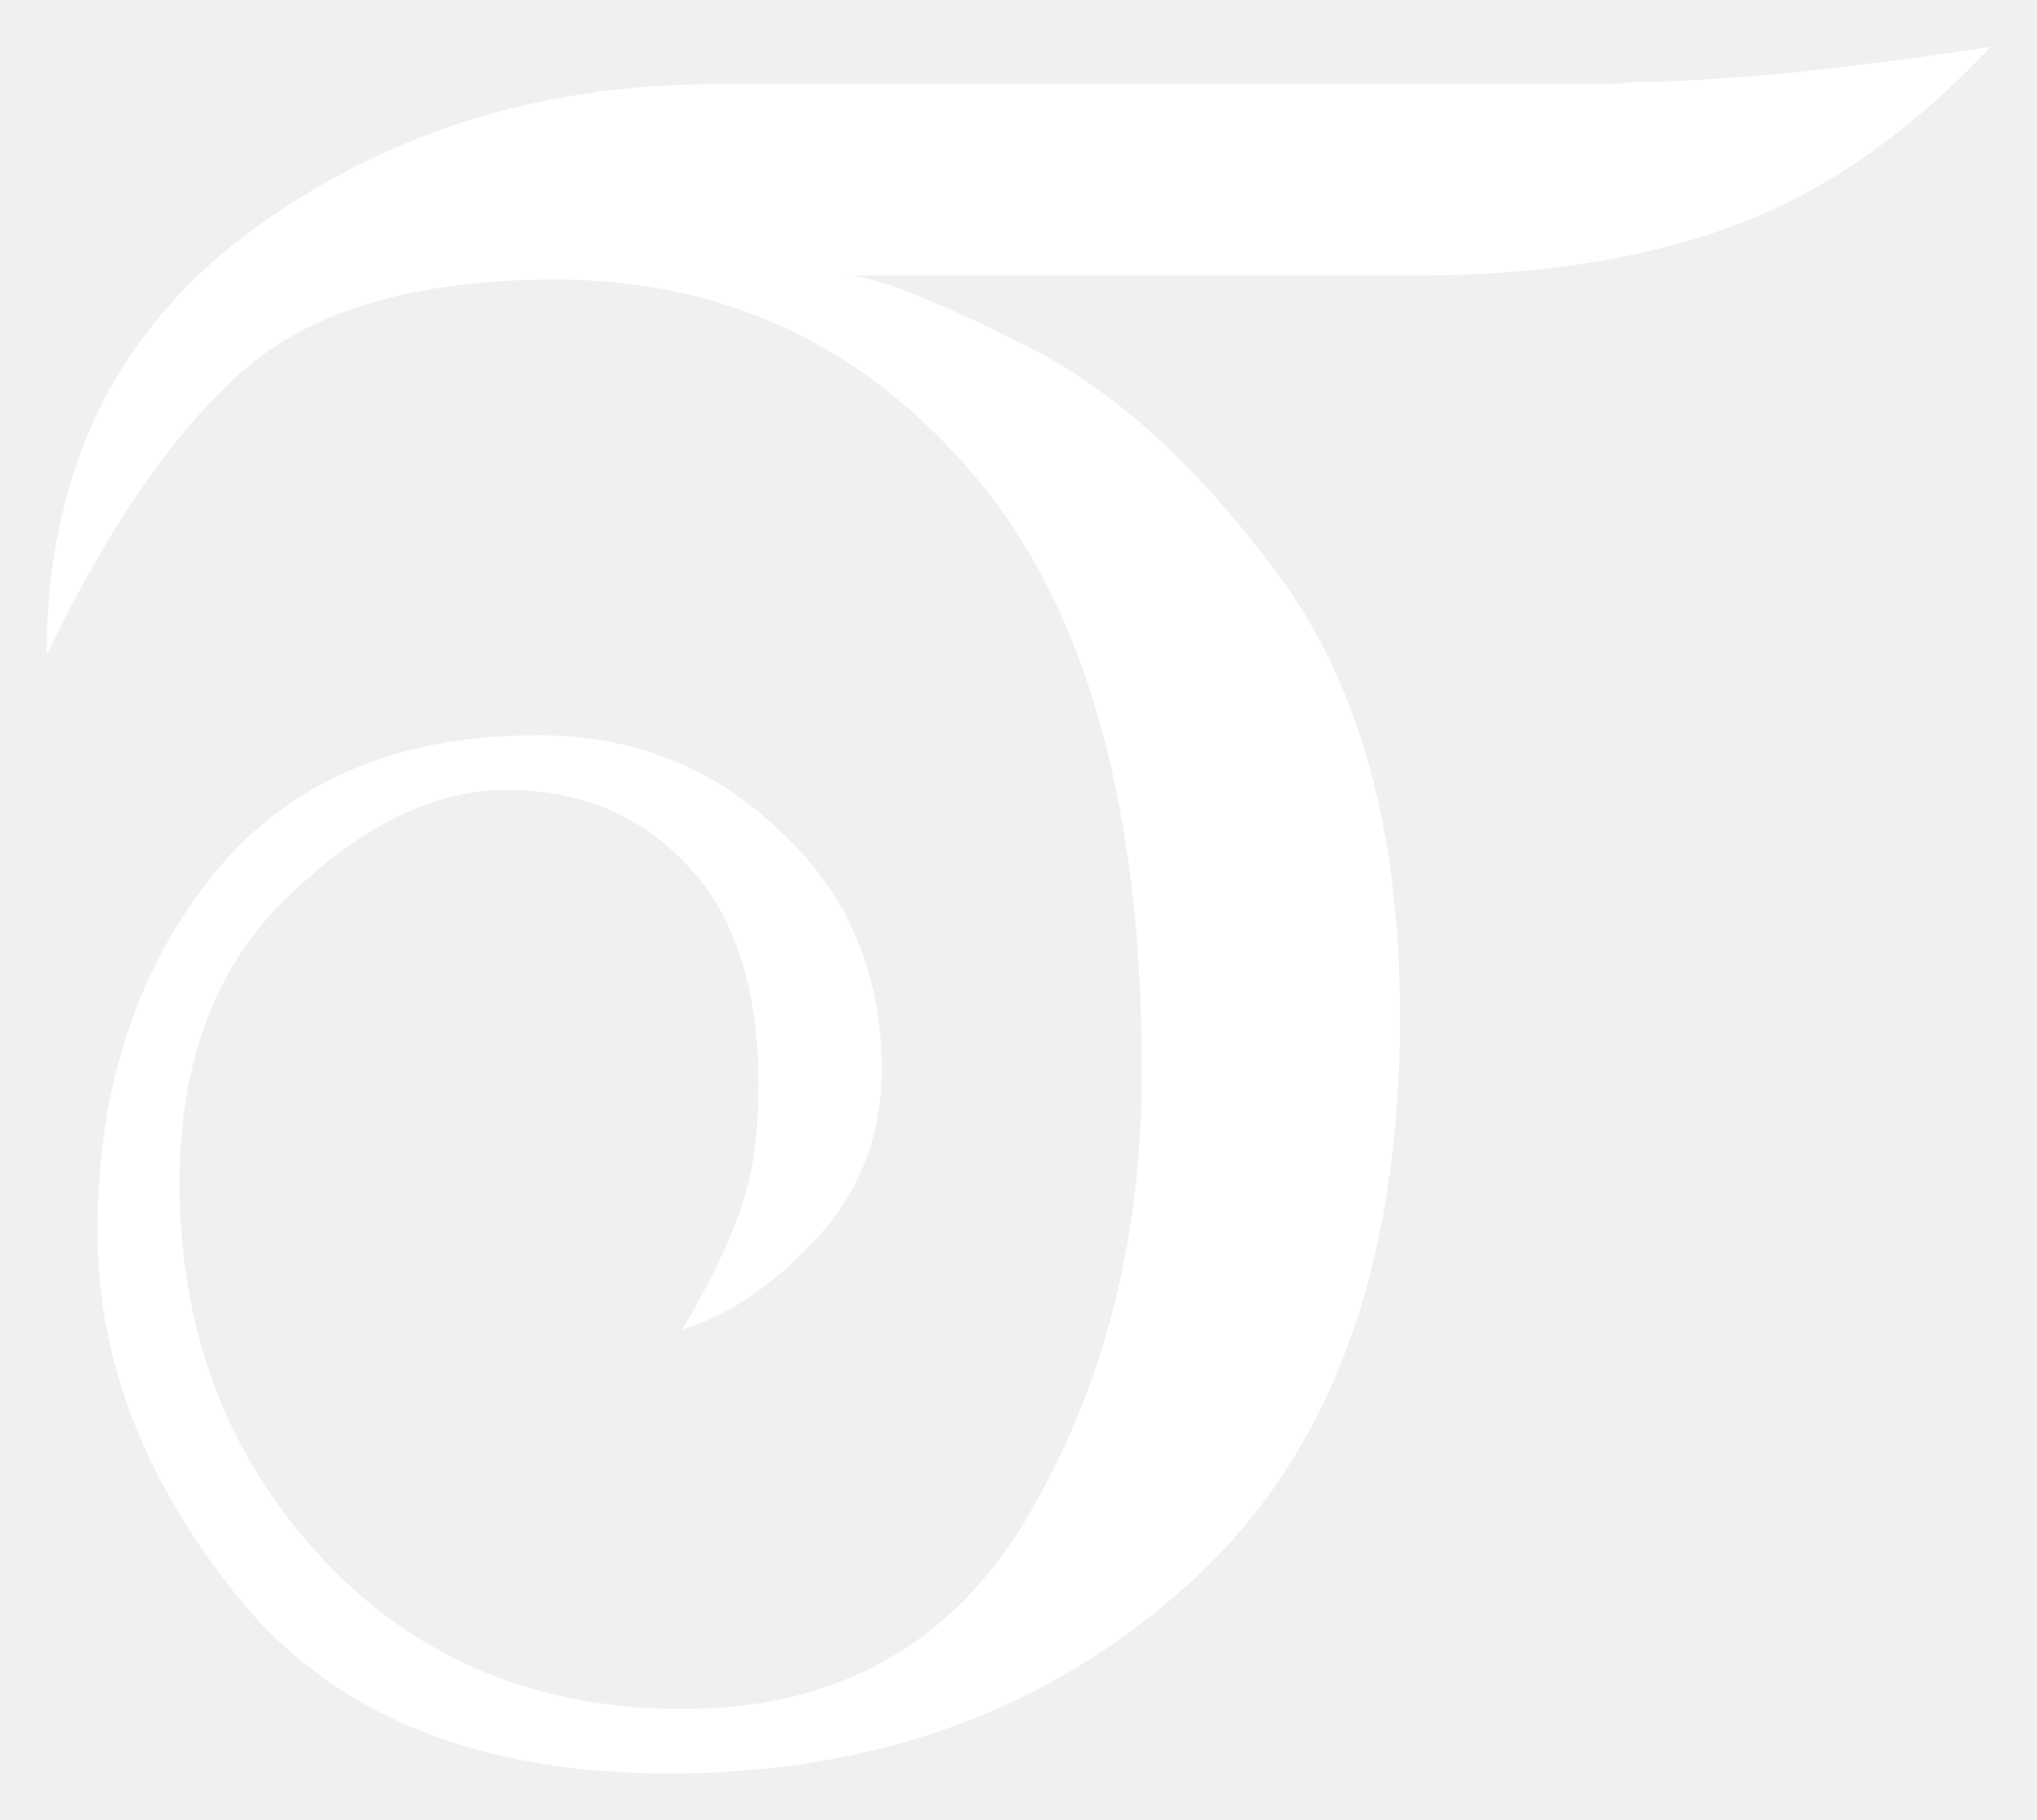
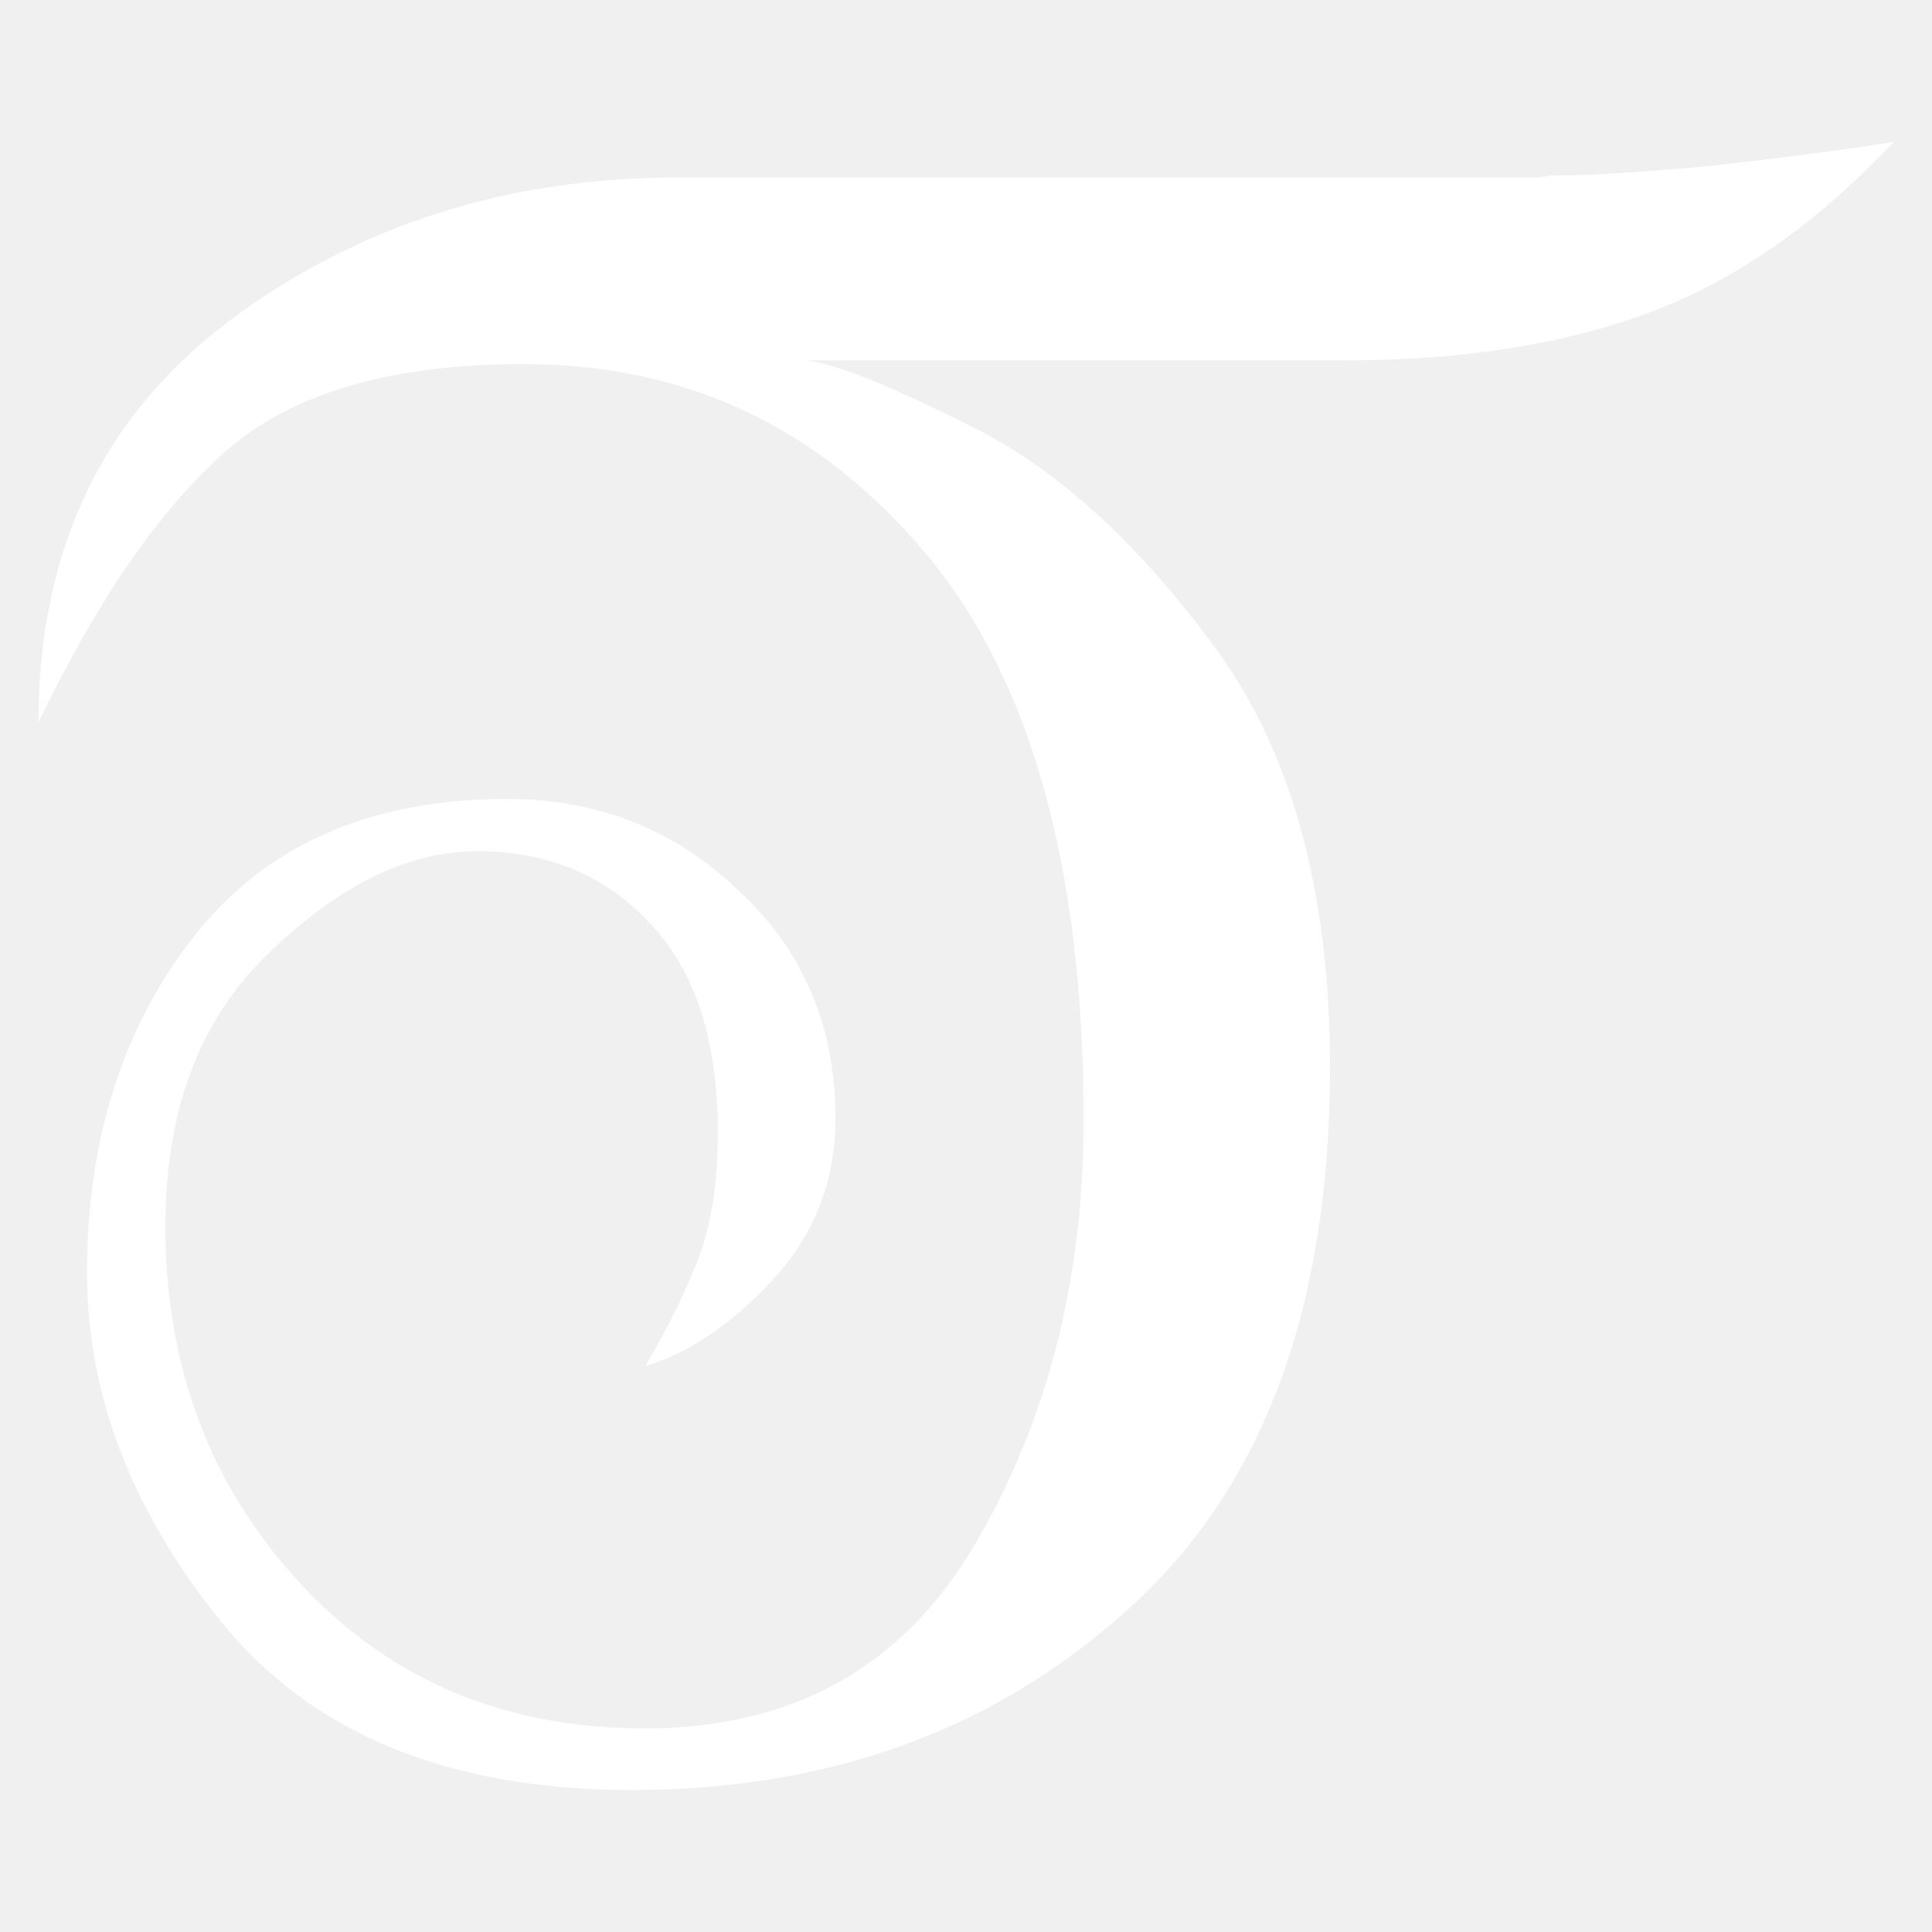
- <svg xmlns="http://www.w3.org/2000/svg" width="49.604mm" height="44.317mm" version="1.1" viewBox="0 0 49.604 44.317">
+ <svg xmlns="http://www.w3.org/2000/svg" width="5cm" height="5cm" version="1.1" viewBox="0 0 100 100">
  <g transform="translate(-81.165 -115.71)">
    <g fill="#fff" stroke-width=".265px" aria-label="T">
-       <path d="m129.64 116.85q-2.905 3.096-6.191 4.334-3.286 1.238-7.811 1.238h-13.859q.953 0 4.191 1.619 3.286 1.572 6.287 5.62 3 4 3 10.811 0 9.192-5.144 13.811-5.096 4.62-12.668 4.62-7.001 0-10.478-4.286-3.429-4.239-3.429-8.906 0-5.096 2.715-8.572 2.762-3.524 8.001-3.524 3.477 0 5.905 2.334 2.477 2.286 2.477 5.81 0 2.381-1.572 4.096-1.572 1.714-3.286 2.238.905-1.524 1.381-2.81.476-1.286.476-3.143 0-3.524-1.714-5.334-1.714-1.857-4.429-1.857-2.619 0-5.286 2.572-2.667 2.524-2.667 7.001 0 5.382 3.429 9.096t8.811 3.715q5.667 0 8.43-4.715 2.762-4.715 2.762-10.811 0-9.668-4.048-14.478-4.048-4.81-10.239-4.81-5.096 0-7.62 2.238-2.524 2.238-4.763 6.906 0-6.572 4.858-10.239 4.905-3.667 11.478-3.667h20.479q.714 0 1.143 0 .429 0 .619-.048 1.429 0 4-.238 2.619-.286 4.763-.619z" />
+       <path d="m179.18 123.06q-5.893 6.279-12.558 8.791-6.666 2.512-15.843 2.512h-28.111q1.932 0 8.501 3.284 6.666 3.188 12.751 11.399 6.086 8.115 6.086 21.929 0 18.644-10.433 28.015-10.336 9.37-25.696 9.37-14.201 0-21.252-8.694-6.955-8.598-6.955-18.065 0-10.336 5.506-17.388 5.603-7.149 16.229-7.149 7.052 0 11.979 4.734 5.023 4.637 5.023 11.785 0 4.83-3.188 8.308-3.188 3.478-6.666 4.54 1.835-3.091 2.801-5.699 0.966-2.608 0.966-6.376 0-7.149-3.478-10.819-3.478-3.768-8.984-3.768-5.313 0-10.723 5.216-5.41 5.12-5.41 14.201 0 10.916 6.955 18.451t17.871 7.535q11.496 0 17.099-9.564 5.603-9.564 5.603-21.929 0-19.61-8.211-29.367-8.211-9.757-20.769-9.757-10.336 0-15.456 4.54-5.12 4.54-9.66 14.007 0-13.331 9.853-20.769 9.95-7.438 23.281-7.438h41.539q1.449 0 2.318 0 0.869 0 1.256-0.097 2.898 0 8.115-0.483 5.313-0.58 9.66-1.256z" stroke-width=".537px" />
    </g>
  </g>
</svg>
